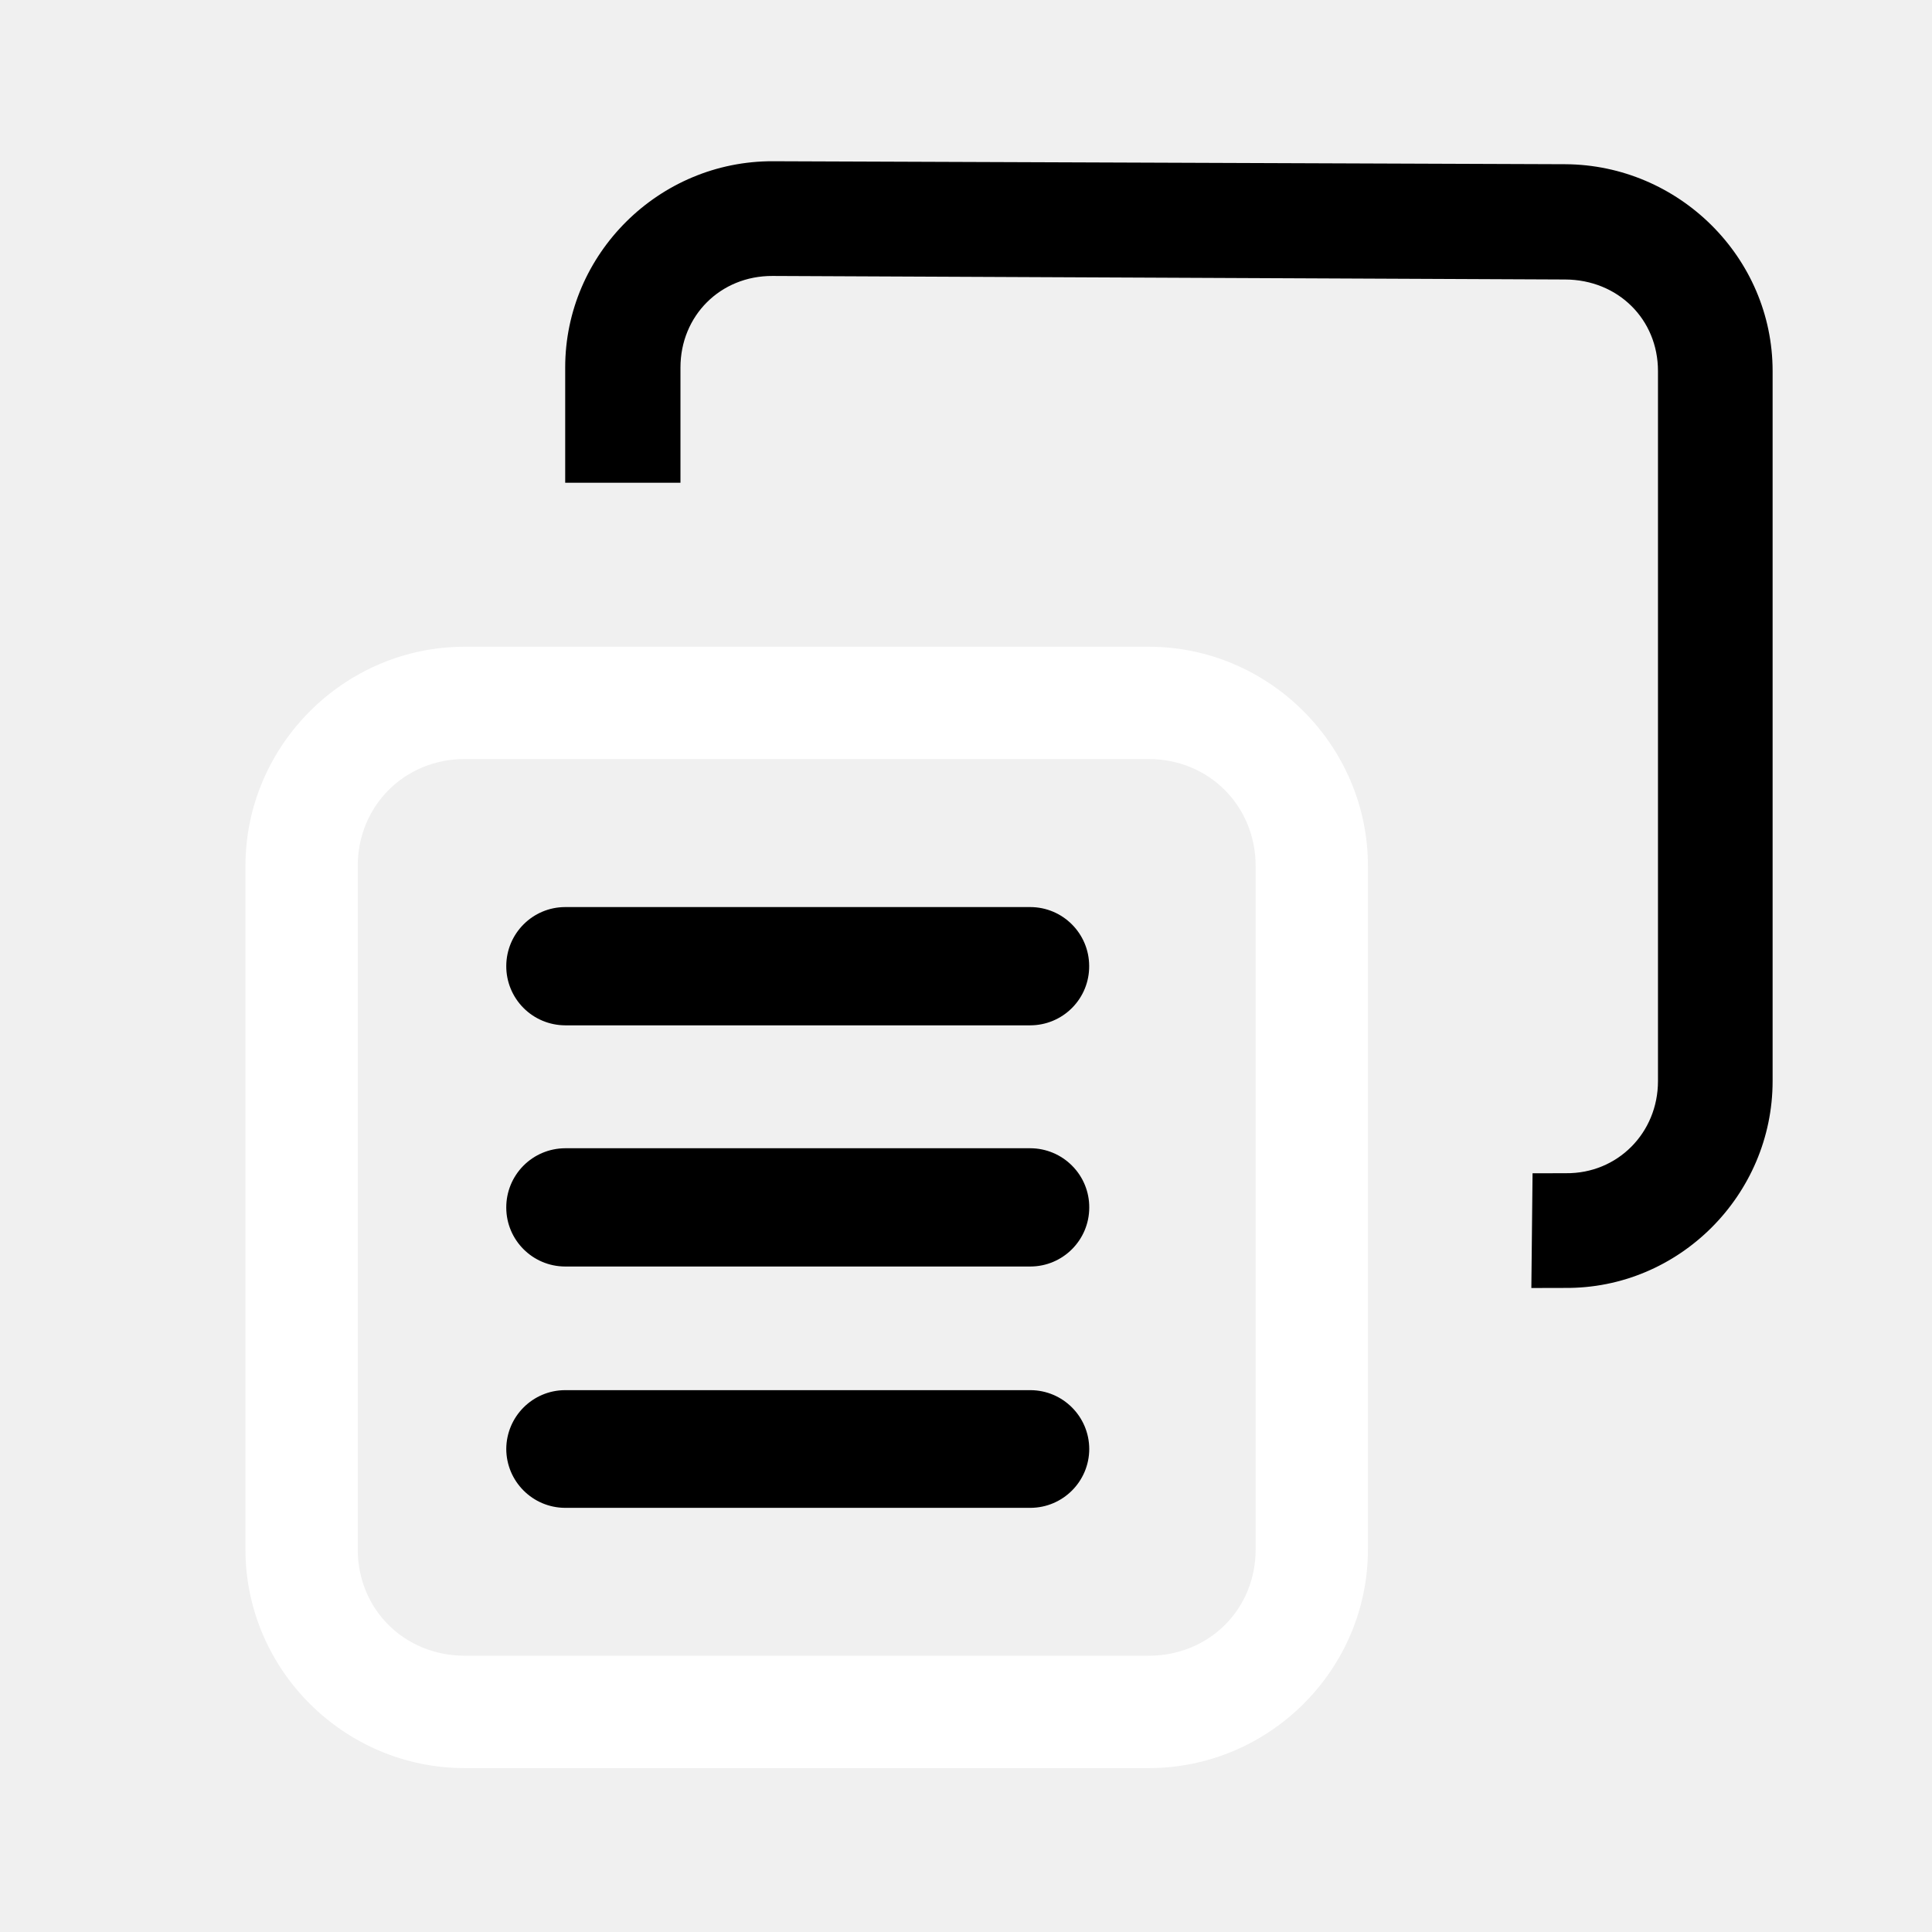
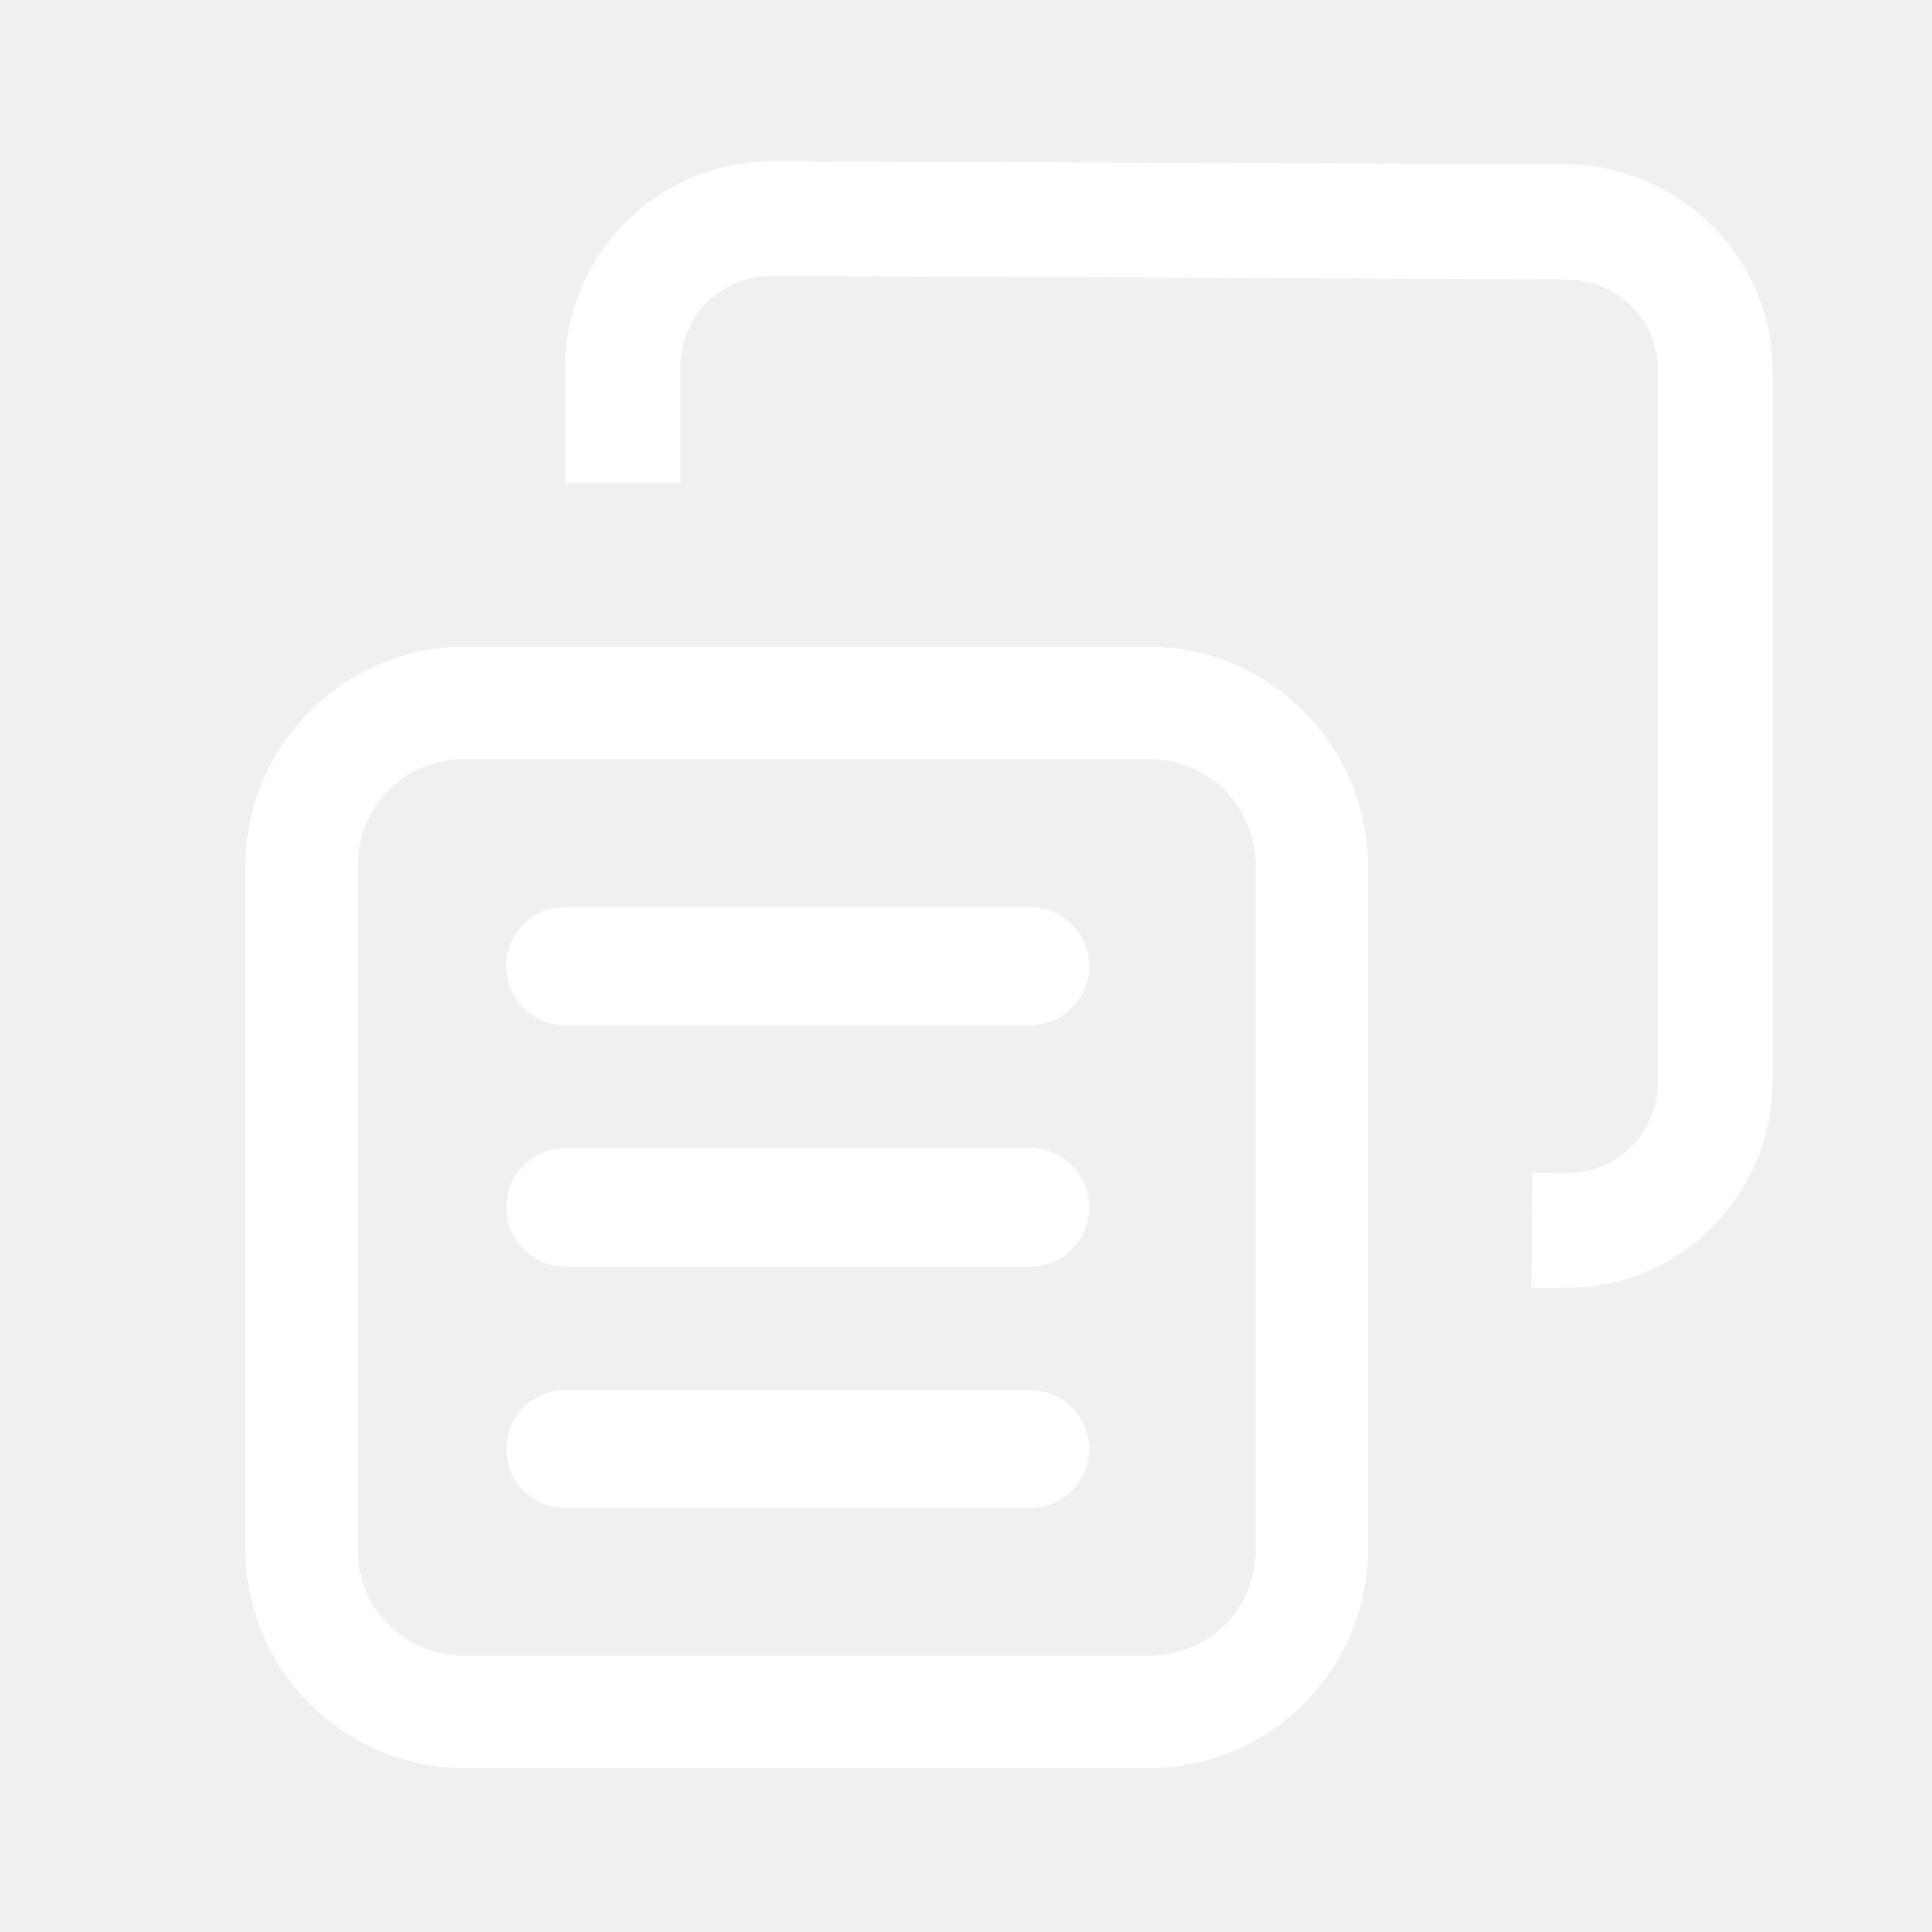
<svg xmlns="http://www.w3.org/2000/svg" width="24" height="24" viewBox="0 0 24 24" fill="none">
  <g fill="#fff">
    <path d="M5.773 8.034c-1.496 0-2.724 1.228-2.724 2.724v8.489c0 1.496 1.228 2.717 2.724 2.717h8.496c1.497 0 2.724-1.22 2.724-2.717v-8.489c0-1.496-1.227-2.724-2.724-2.724Zm0 1.395h8.496c.747 0 1.329.581 1.329 1.329v8.489c0 .748-.581 1.321-1.329 1.321h-8.496c-.747 0-1.329-.574-1.329-1.321v-8.489c0-.748.582-1.329 1.329-1.329Z" />
-     <path fill="#000" d="M9.604 2.003c-1.417-.006-2.583 1.15-2.583 2.562v1.432h1.432v-1.432c0-.641.495-1.14 1.144-1.137l9.847.044c.656.003 1.152.495 1.152 1.137v8.821c0 .641-.501 1.151-1.144 1.144l-.414.001-.015 1.425.414-.001c1.422.014 2.583-1.157 2.583-2.569V4.609c0-1.412-1.166-2.562-2.576-2.569ZM7.02 11.268c-.403.001-.729.328-.731.731a.734.734 0 0 0 .731.738h5.78a.732.732 0 0 0 .518-.217.729.729 0 0 0 .212-.521.733.733 0 0 0-.731-.731ZM7.02 14.264a.734.734 0 0 0-.731.738.733.733 0 0 0 .731.731h5.78a.733.733 0 0 0 .731-.731.729.729 0 0 0-.212-.52.733.733 0 0 0-.518-.218ZM7.02 17.269c-.403.001-.729.328-.731.731a.734.734 0 0 0 .731.731h5.78a.733.733 0 0 0 .731-.731.733.733 0 0 0-.731-.731Z" />
+     <path d="M9.604 2.003c-1.417-.006-2.583 1.15-2.583 2.562v1.432h1.432v-1.432c0-.641.495-1.14 1.144-1.137l9.847.044c.656.003 1.152.495 1.152 1.137v8.821c0 .641-.501 1.151-1.144 1.144l-.414.001-.015 1.425.414-.001c1.422.014 2.583-1.157 2.583-2.569V4.609c0-1.412-1.166-2.562-2.576-2.569ZM7.02 11.268c-.403.001-.729.328-.731.731a.734.734 0 0 0 .731.738h5.78a.732.732 0 0 0 .518-.217.729.729 0 0 0 .212-.521.733.733 0 0 0-.731-.731ZM7.02 14.264a.734.734 0 0 0-.731.738.733.733 0 0 0 .731.731h5.78a.733.733 0 0 0 .731-.731.729.729 0 0 0-.212-.52.733.733 0 0 0-.518-.218ZM7.02 17.269c-.403.001-.729.328-.731.731a.734.734 0 0 0 .731.731h5.78a.733.733 0 0 0 .731-.731.733.733 0 0 0-.731-.731Z" />
  </g>
</svg>
